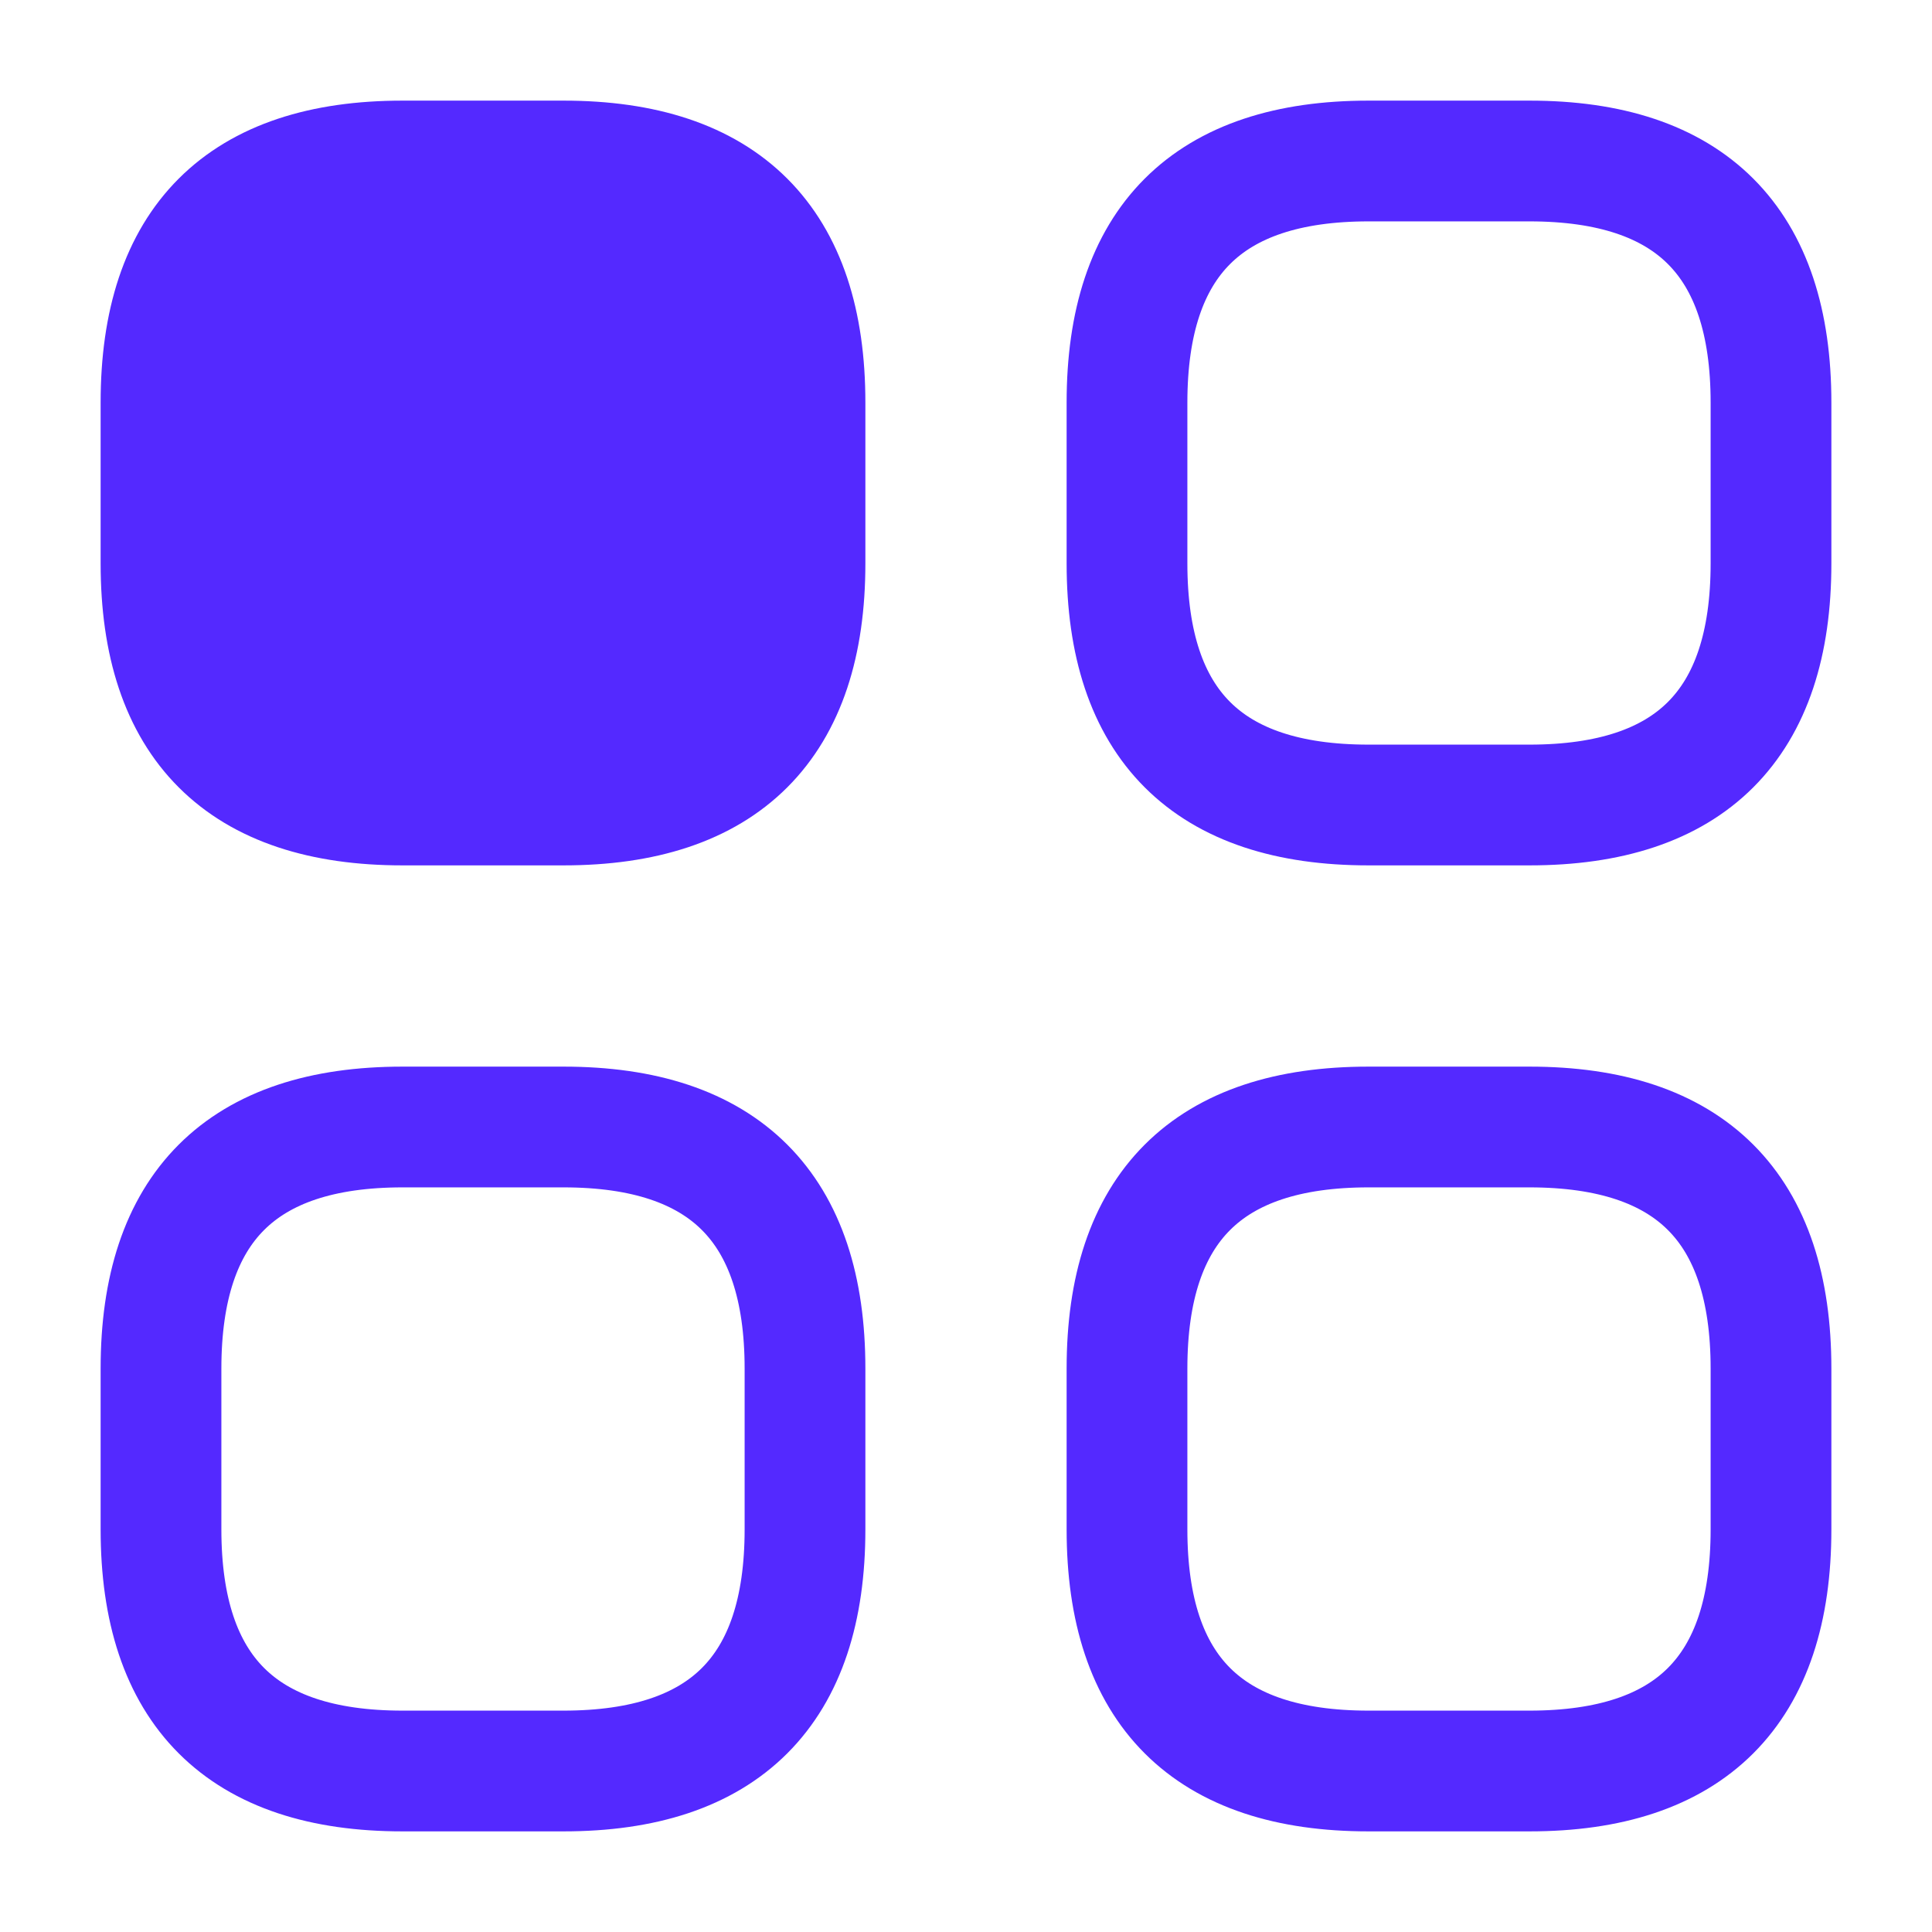
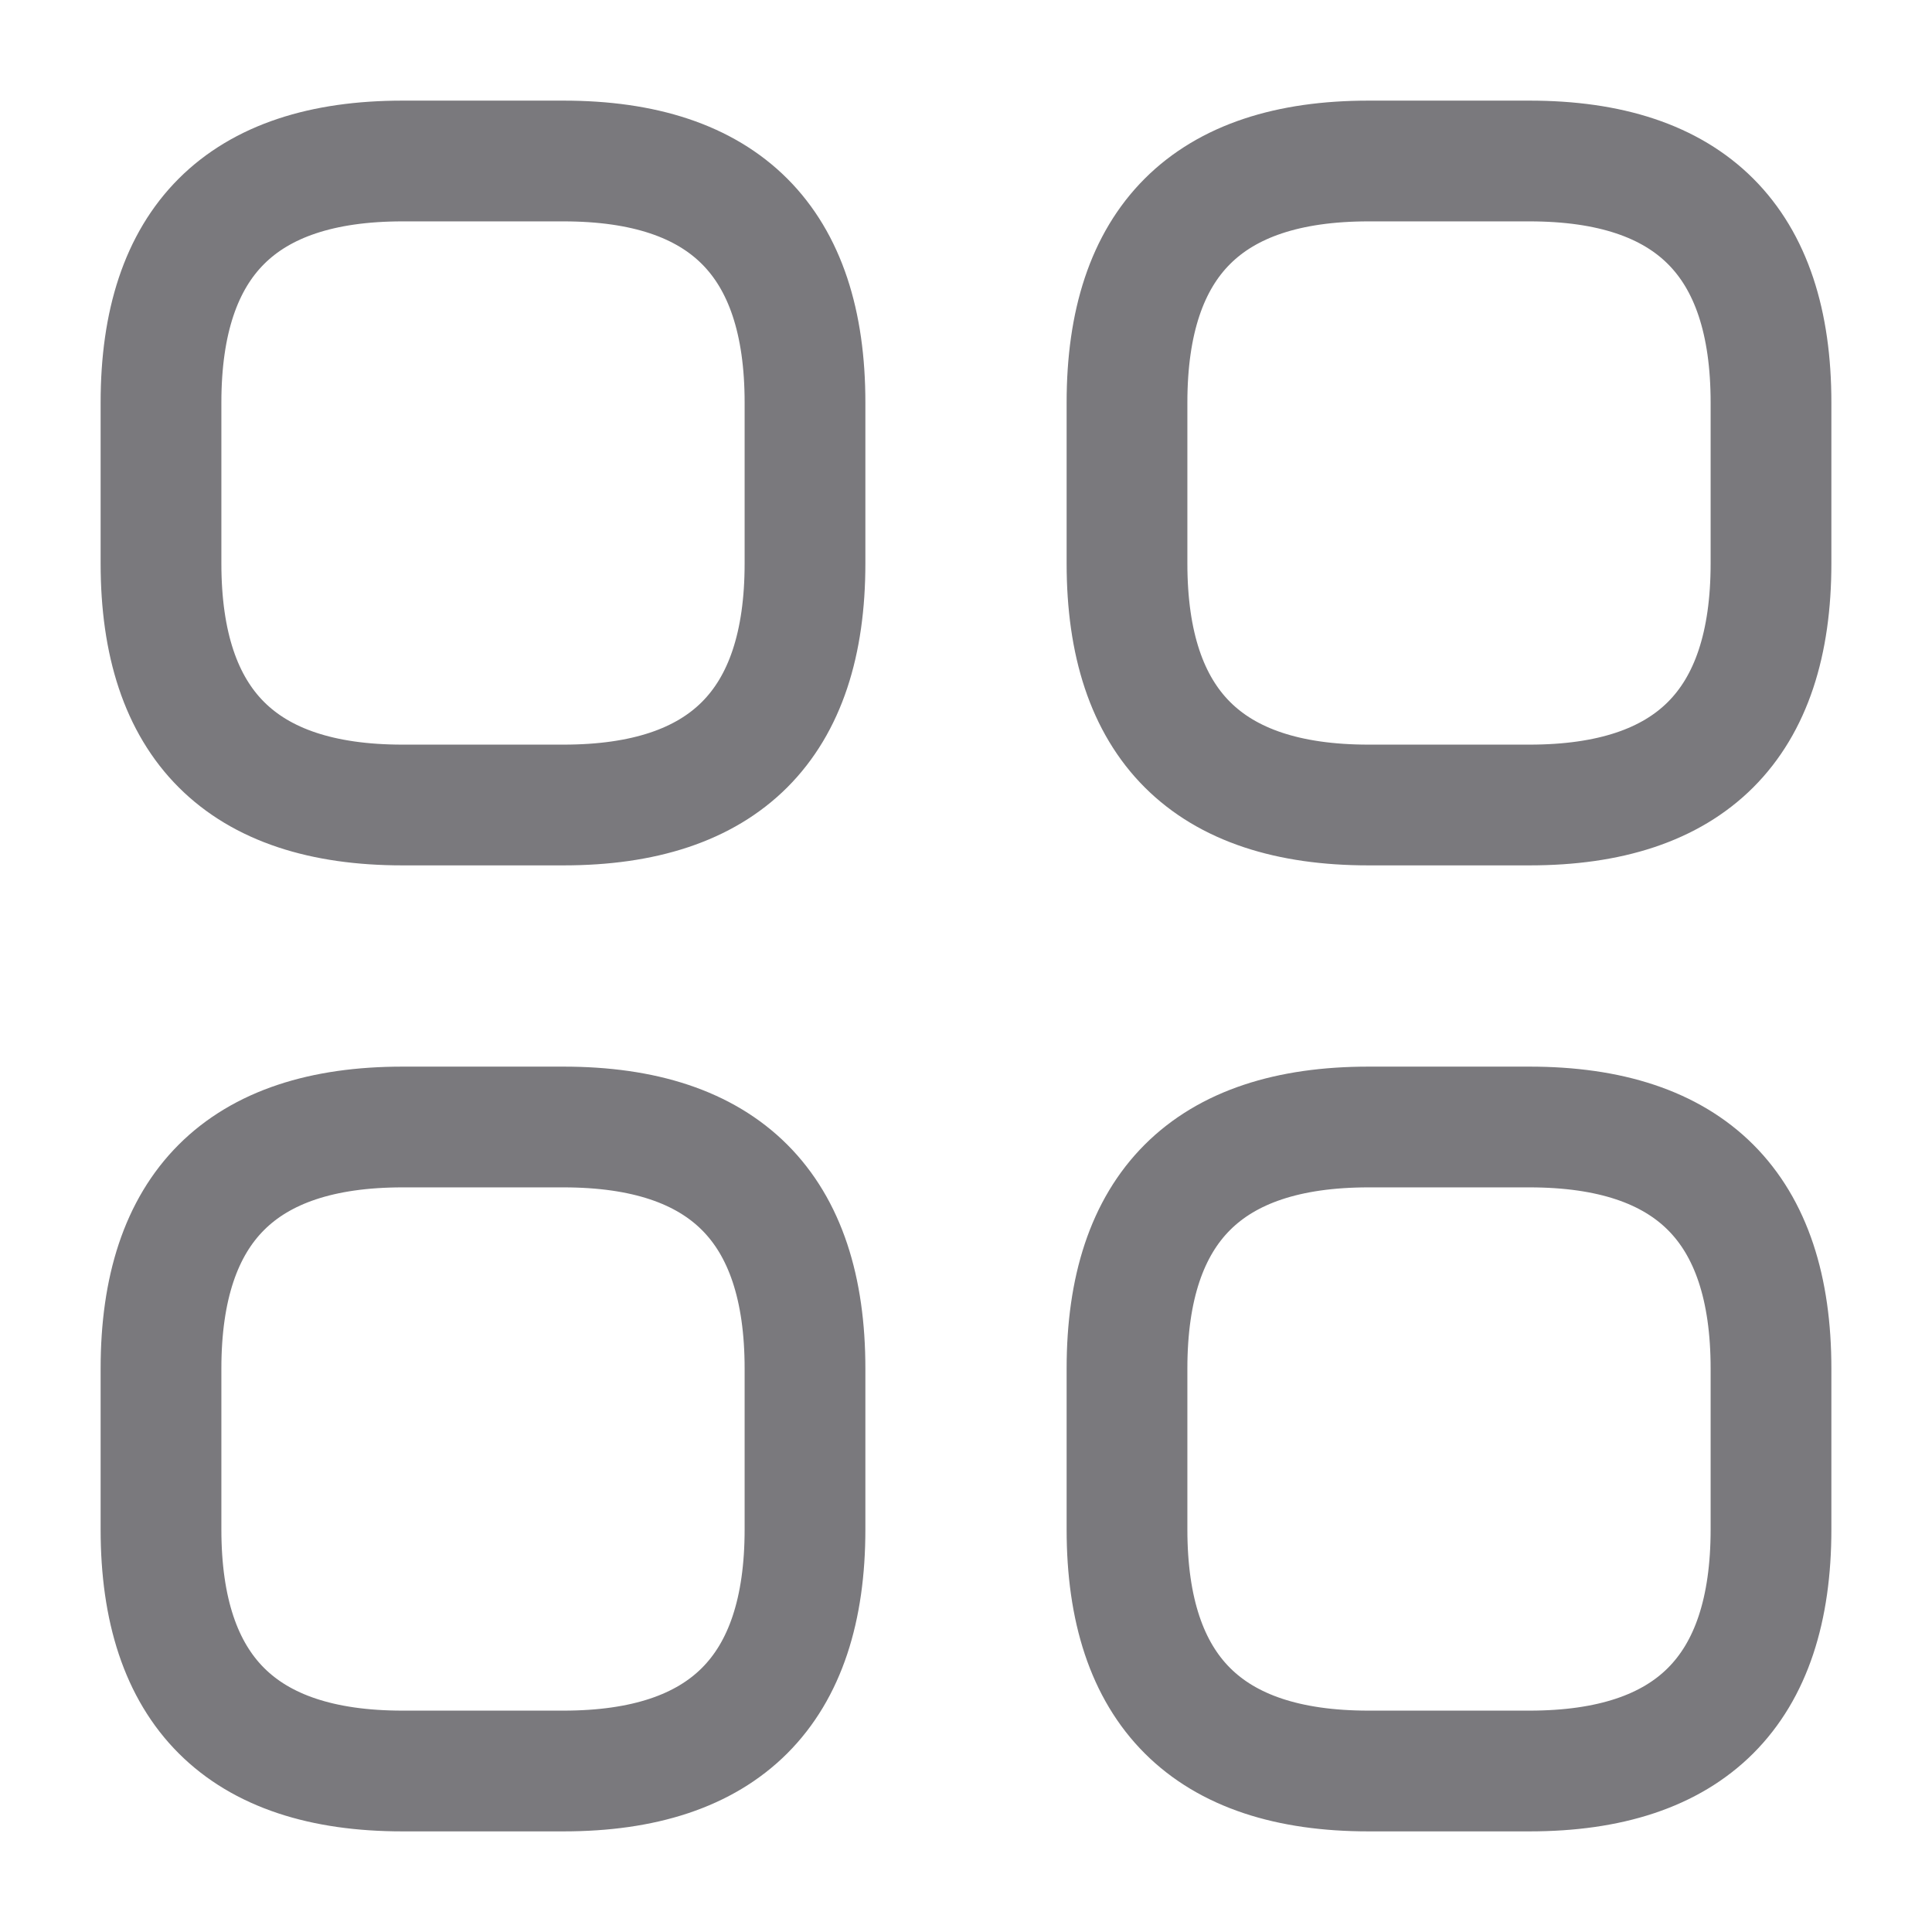
<svg xmlns="http://www.w3.org/2000/svg" width="24" height="24" viewBox="0 0 24 24" fill="none">
-   <path d="M5 10H7C9 10 10 9 10 7V5C10 3 9 2 7 2H5C3 2 2 3 2 5V7C2 9 3 10 5 10Z" fill="#5429FF" stroke="#5429FF" stroke-width="1.5" stroke-miterlimit="10" stroke-linecap="round" stroke-linejoin="round" />
-   <path d="M17 10H19C21 10 22 9 22 7V5C22 3 21 2 19 2H17C15 2 14 3 14 5V7C14 9 15 10 17 10Z" stroke="#5429FF" stroke-width="1.5" stroke-miterlimit="10" stroke-linecap="round" stroke-linejoin="round" />
-   <path d="M17 22H19C21 22 22 21 22 19V17C22 15 21 14 19 14H17C15 14 14 15 14 17V19C14 21 15 22 17 22Z" stroke="#5429FF" stroke-width="1.5" stroke-miterlimit="10" stroke-linecap="round" stroke-linejoin="round" />
-   <path d="M5 22H7C9 22 10 21 10 19V17C10 15 9 14 7 14H5C3 14 2 15 2 17V19C2 21 3 22 5 22Z" stroke="#5429FF" stroke-width="1.5" stroke-miterlimit="10" stroke-linecap="round" stroke-linejoin="round" />
+   <path d="M5 10H7C9 10 10 9 10 7V5C10 3 9 2 7 2H5C3 2 2 3 2 5V7C2 9 3 10 5 10Z" stroke="#7A797D" stroke-width="1.5" stroke-miterlimit="10" stroke-linecap="round" stroke-linejoin="round" />
+   <path d="M17 10H19C21 10 22 9 22 7V5C22 3 21 2 19 2H17C15 2 14 3 14 5V7C14 9 15 10 17 10Z" stroke="#7A797D" stroke-width="1.5" stroke-miterlimit="10" stroke-linecap="round" stroke-linejoin="round" />
+   <path d="M17 22H19C21 22 22 21 22 19V17C22 15 21 14 19 14H17C15 14 14 15 14 17V19C14 21 15 22 17 22Z" stroke="#7A797D" stroke-width="1.5" stroke-miterlimit="10" stroke-linecap="round" stroke-linejoin="round" />
+   <path d="M5 22H7C9 22 10 21 10 19V17C10 15 9 14 7 14H5C3 14 2 15 2 17V19C2 21 3 22 5 22Z" stroke="#7A797D" stroke-width="1.5" stroke-miterlimit="10" stroke-linecap="round" stroke-linejoin="round" />
</svg>
